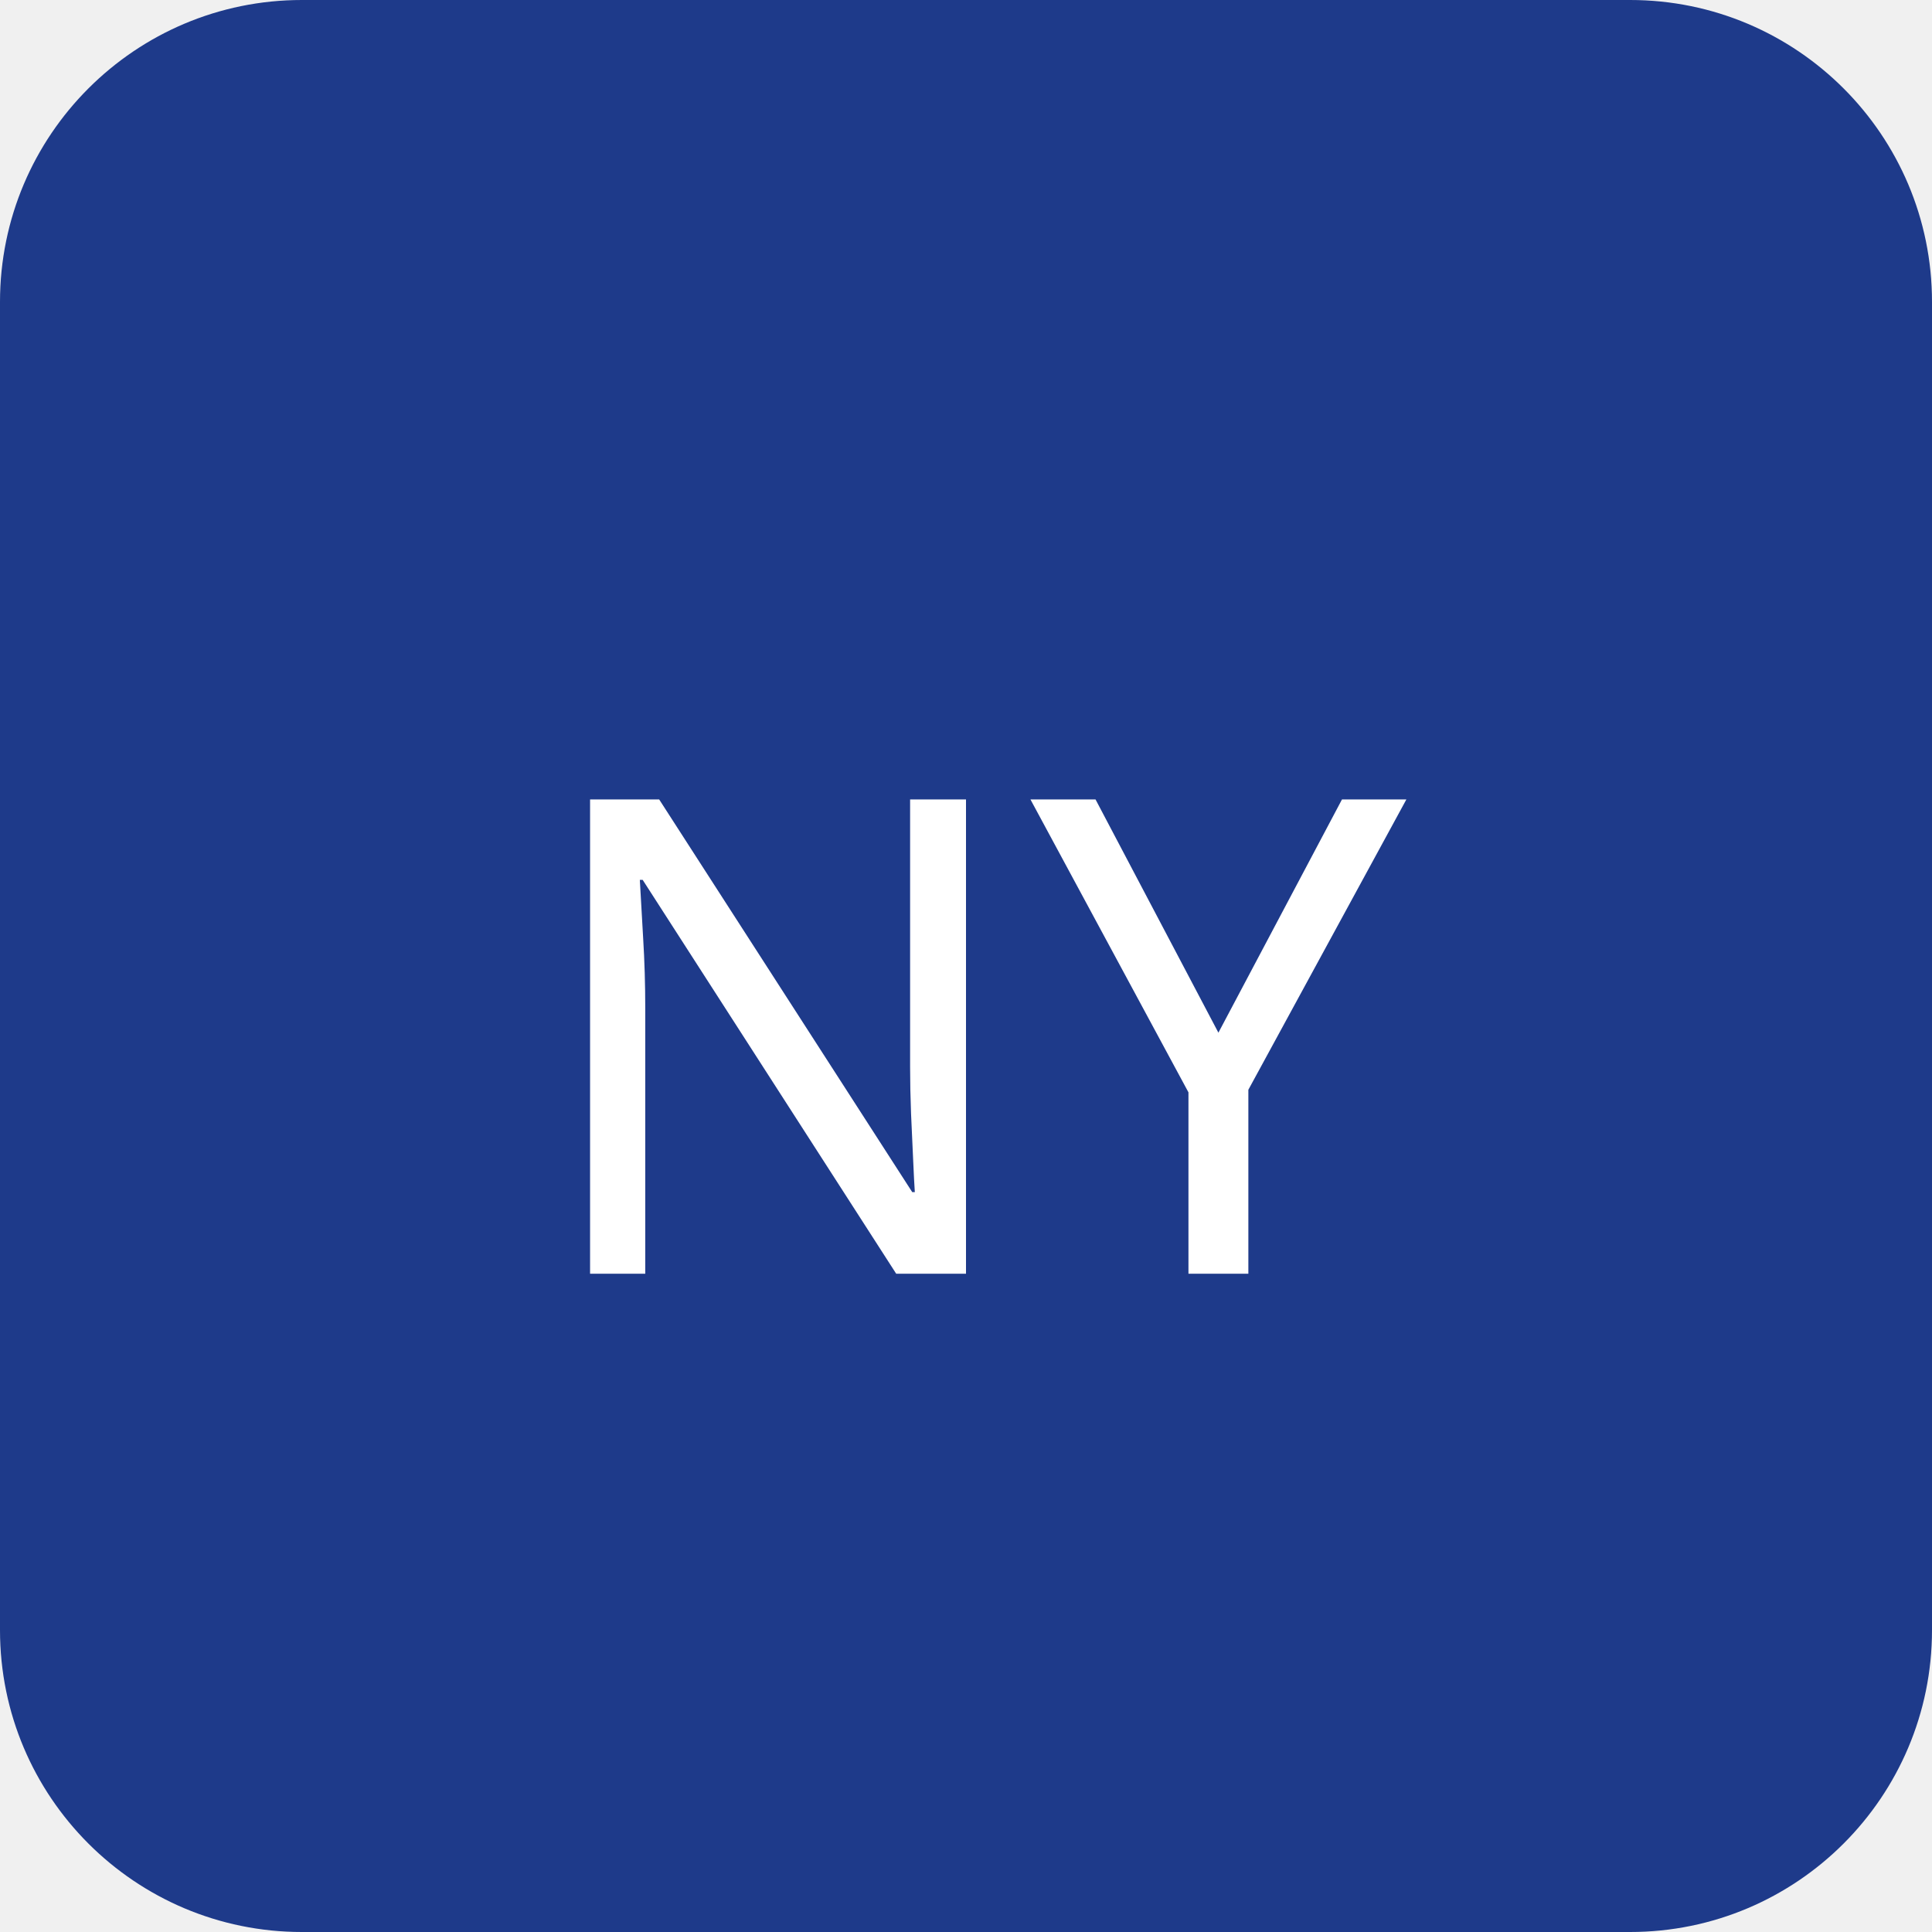
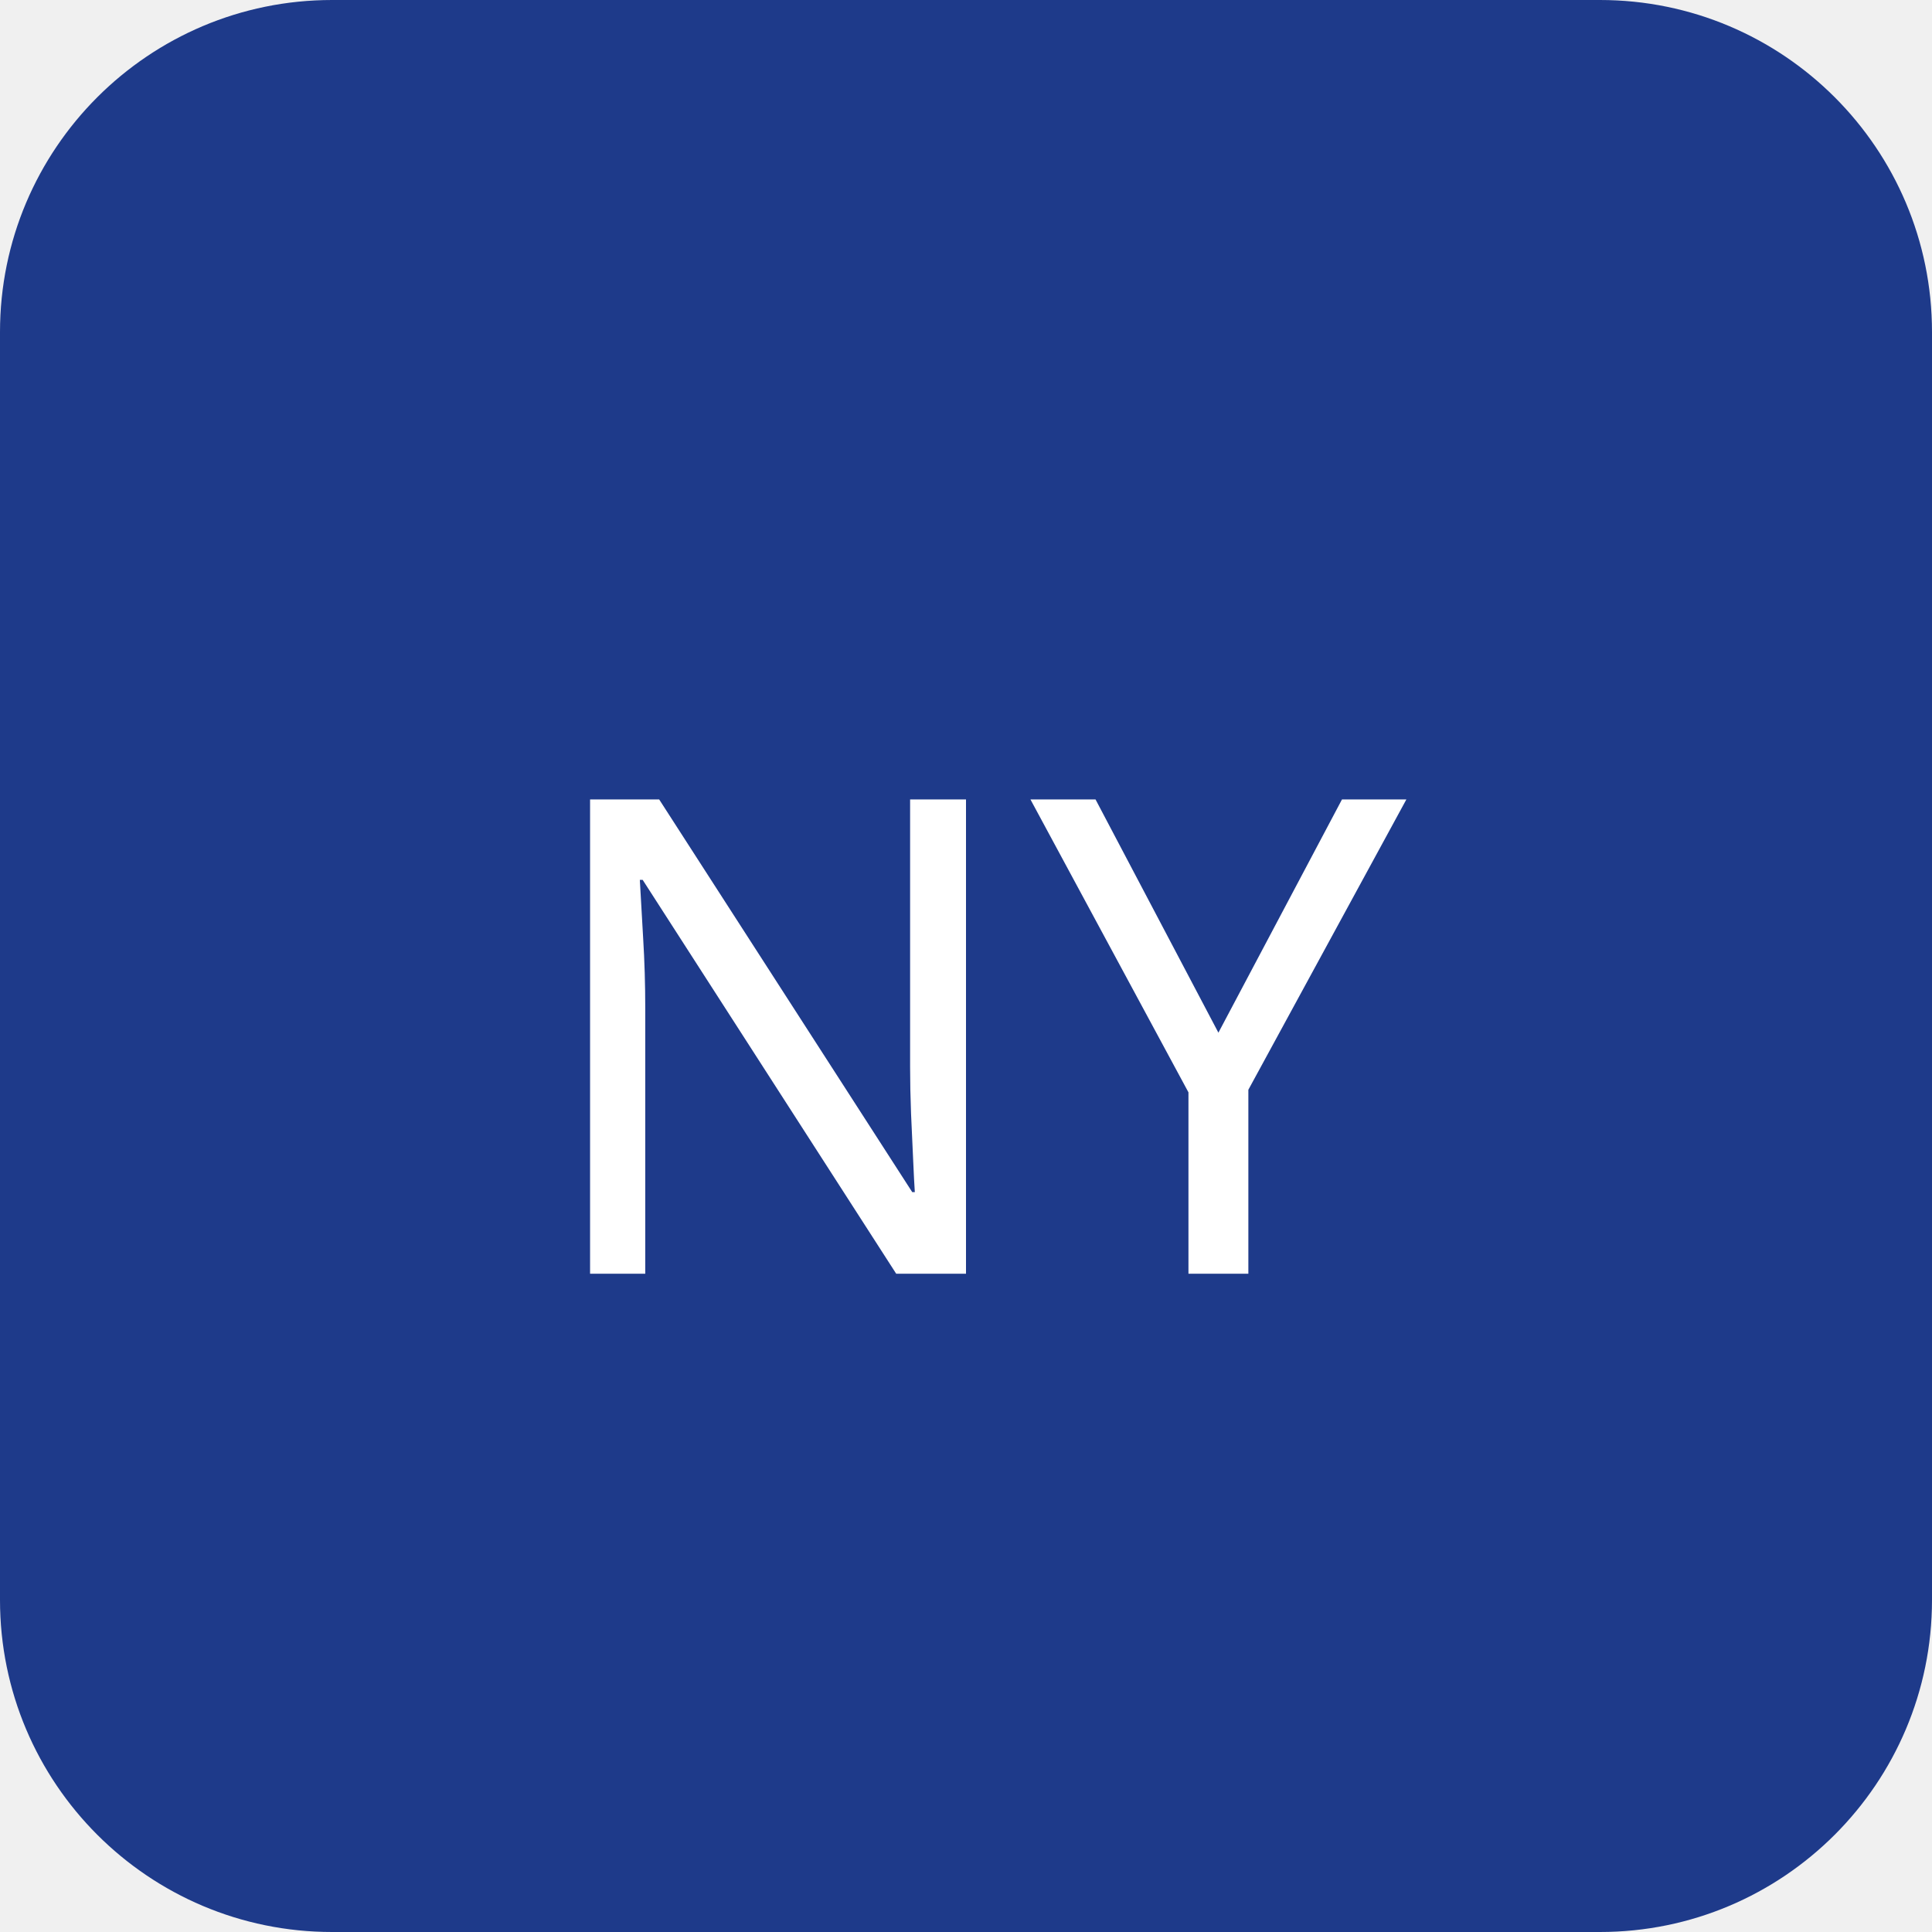
<svg xmlns="http://www.w3.org/2000/svg" width="128" height="128">
-   <rect width="100%" height="100%" rx="20" fill="#1e3a8a" />
+   <rect width="100%" height="100%" rx="22" fill="#1e3a8a" />
  <text x="50%" y="54%" dominant-baseline="middle" text-anchor="middle" font-size="44" font-family="system-ui" fill="#fff">NY</text>
</svg>
